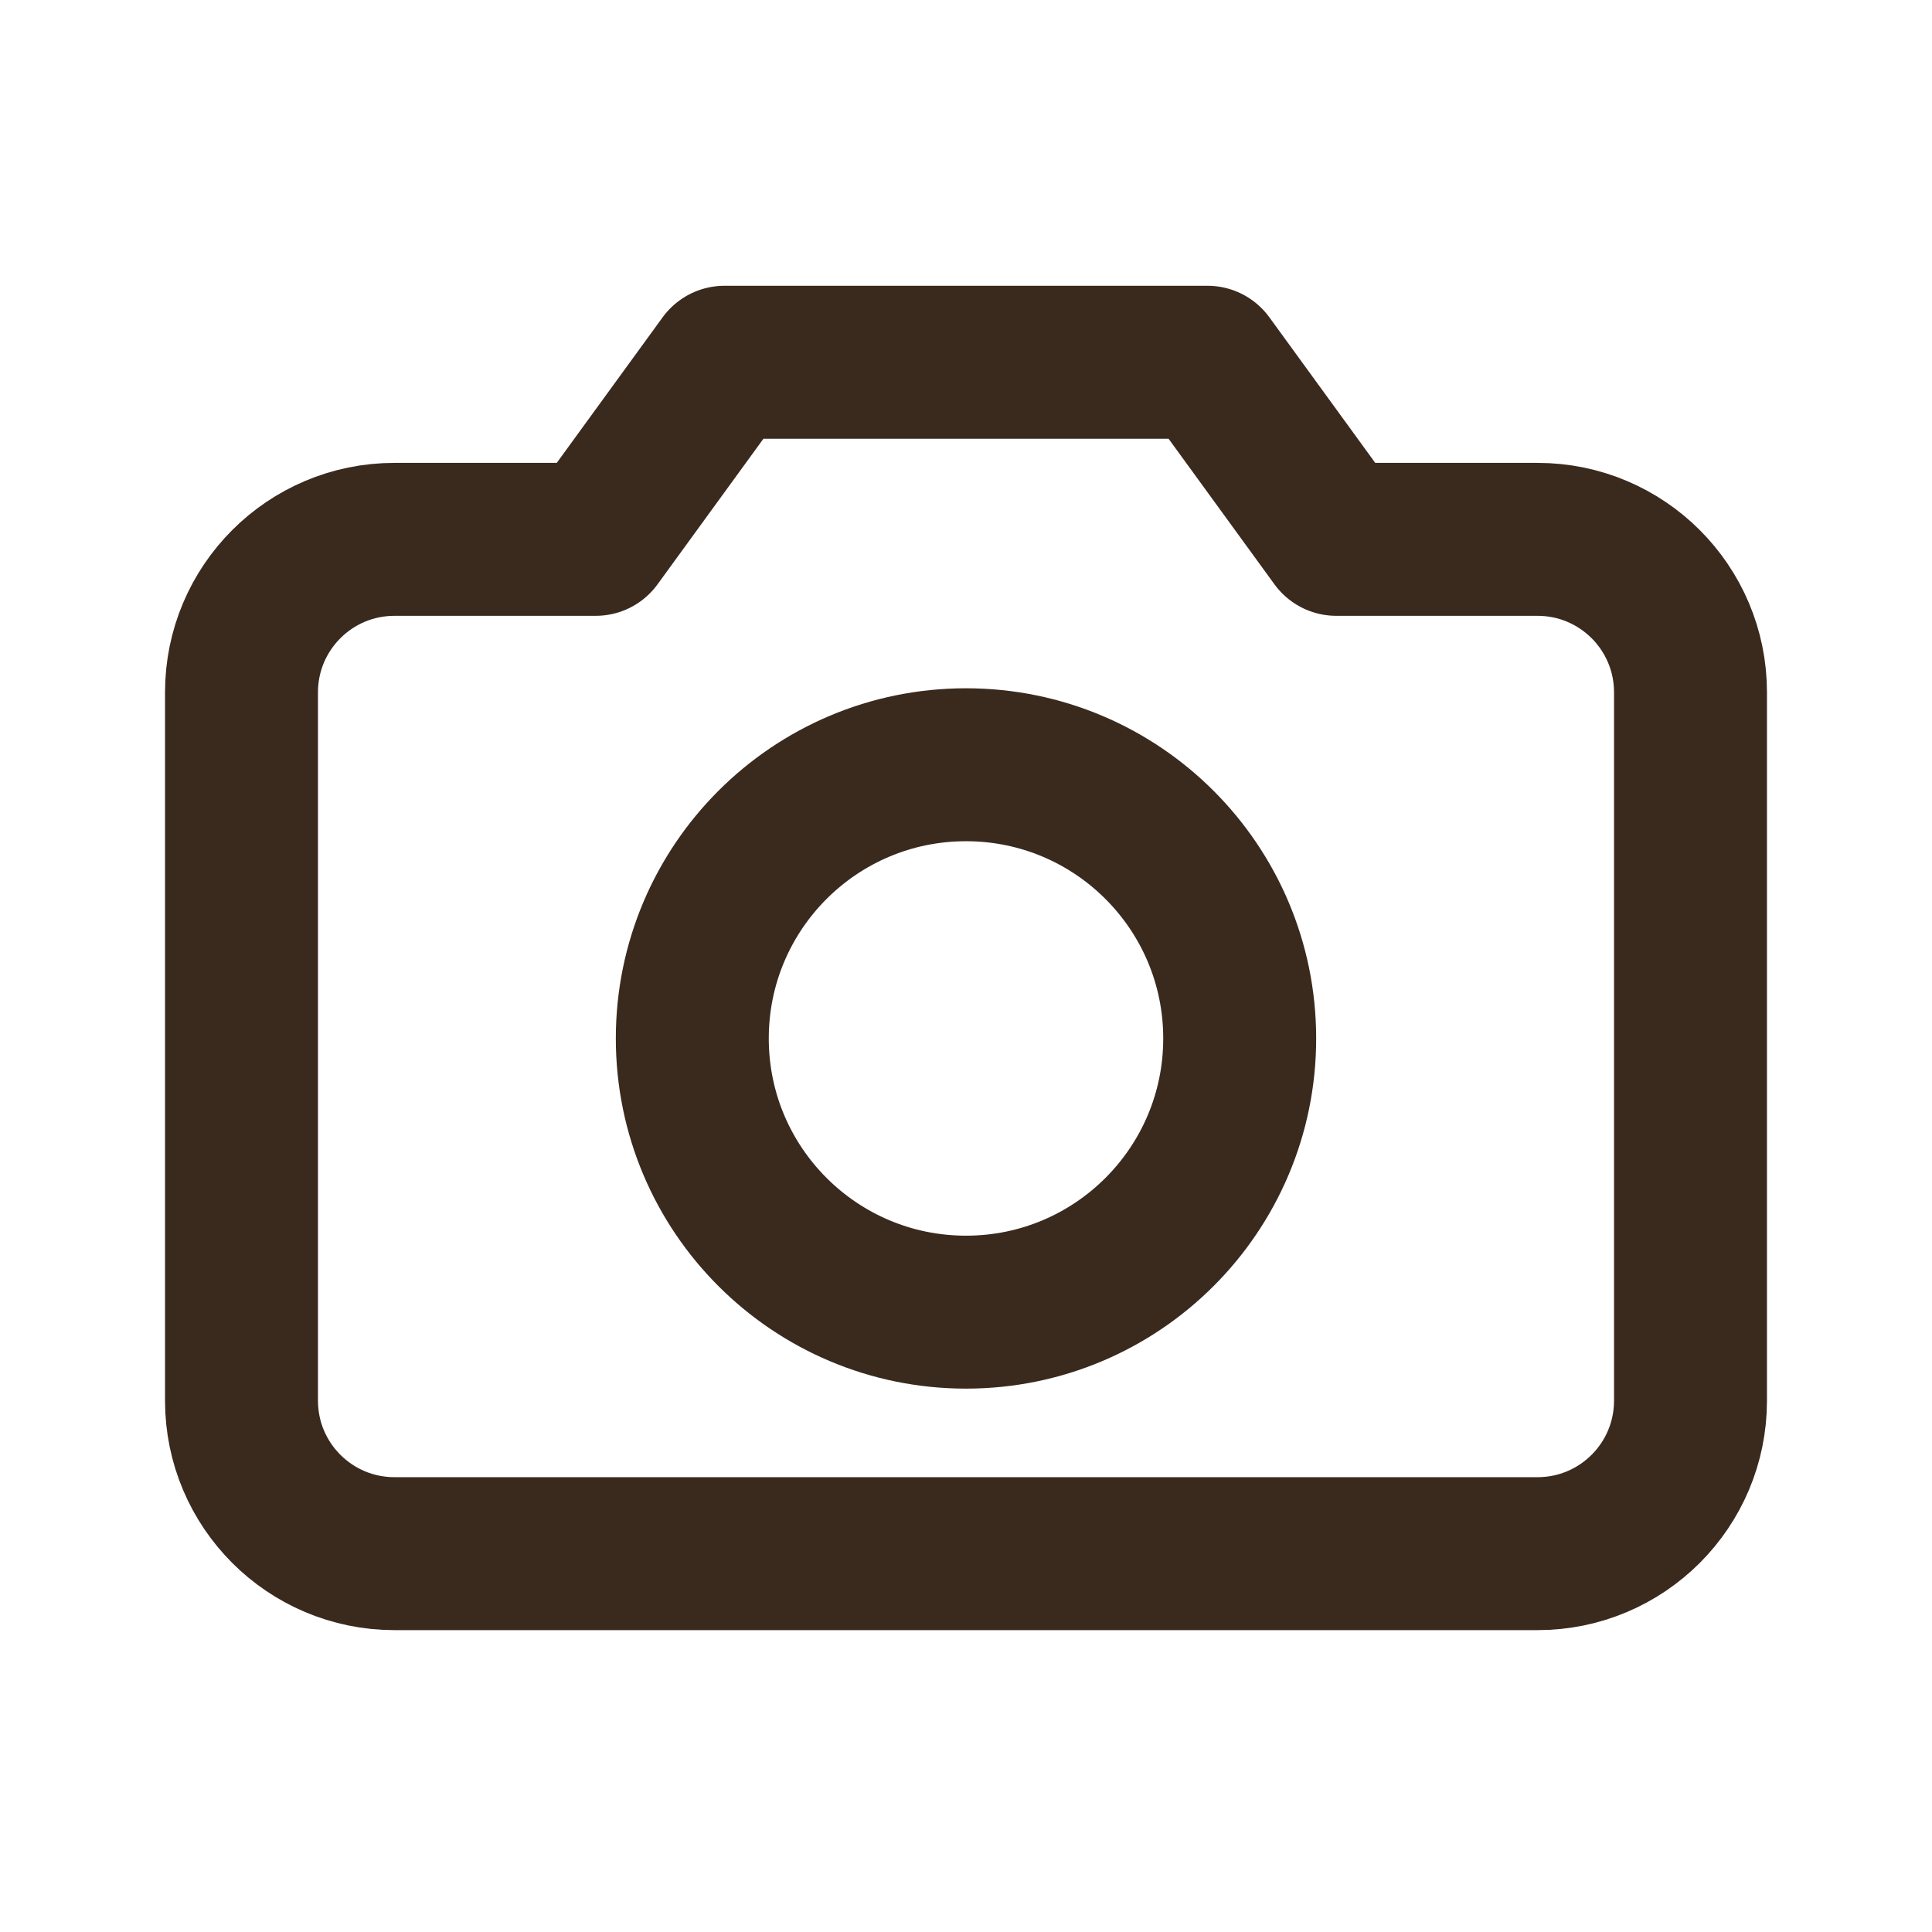
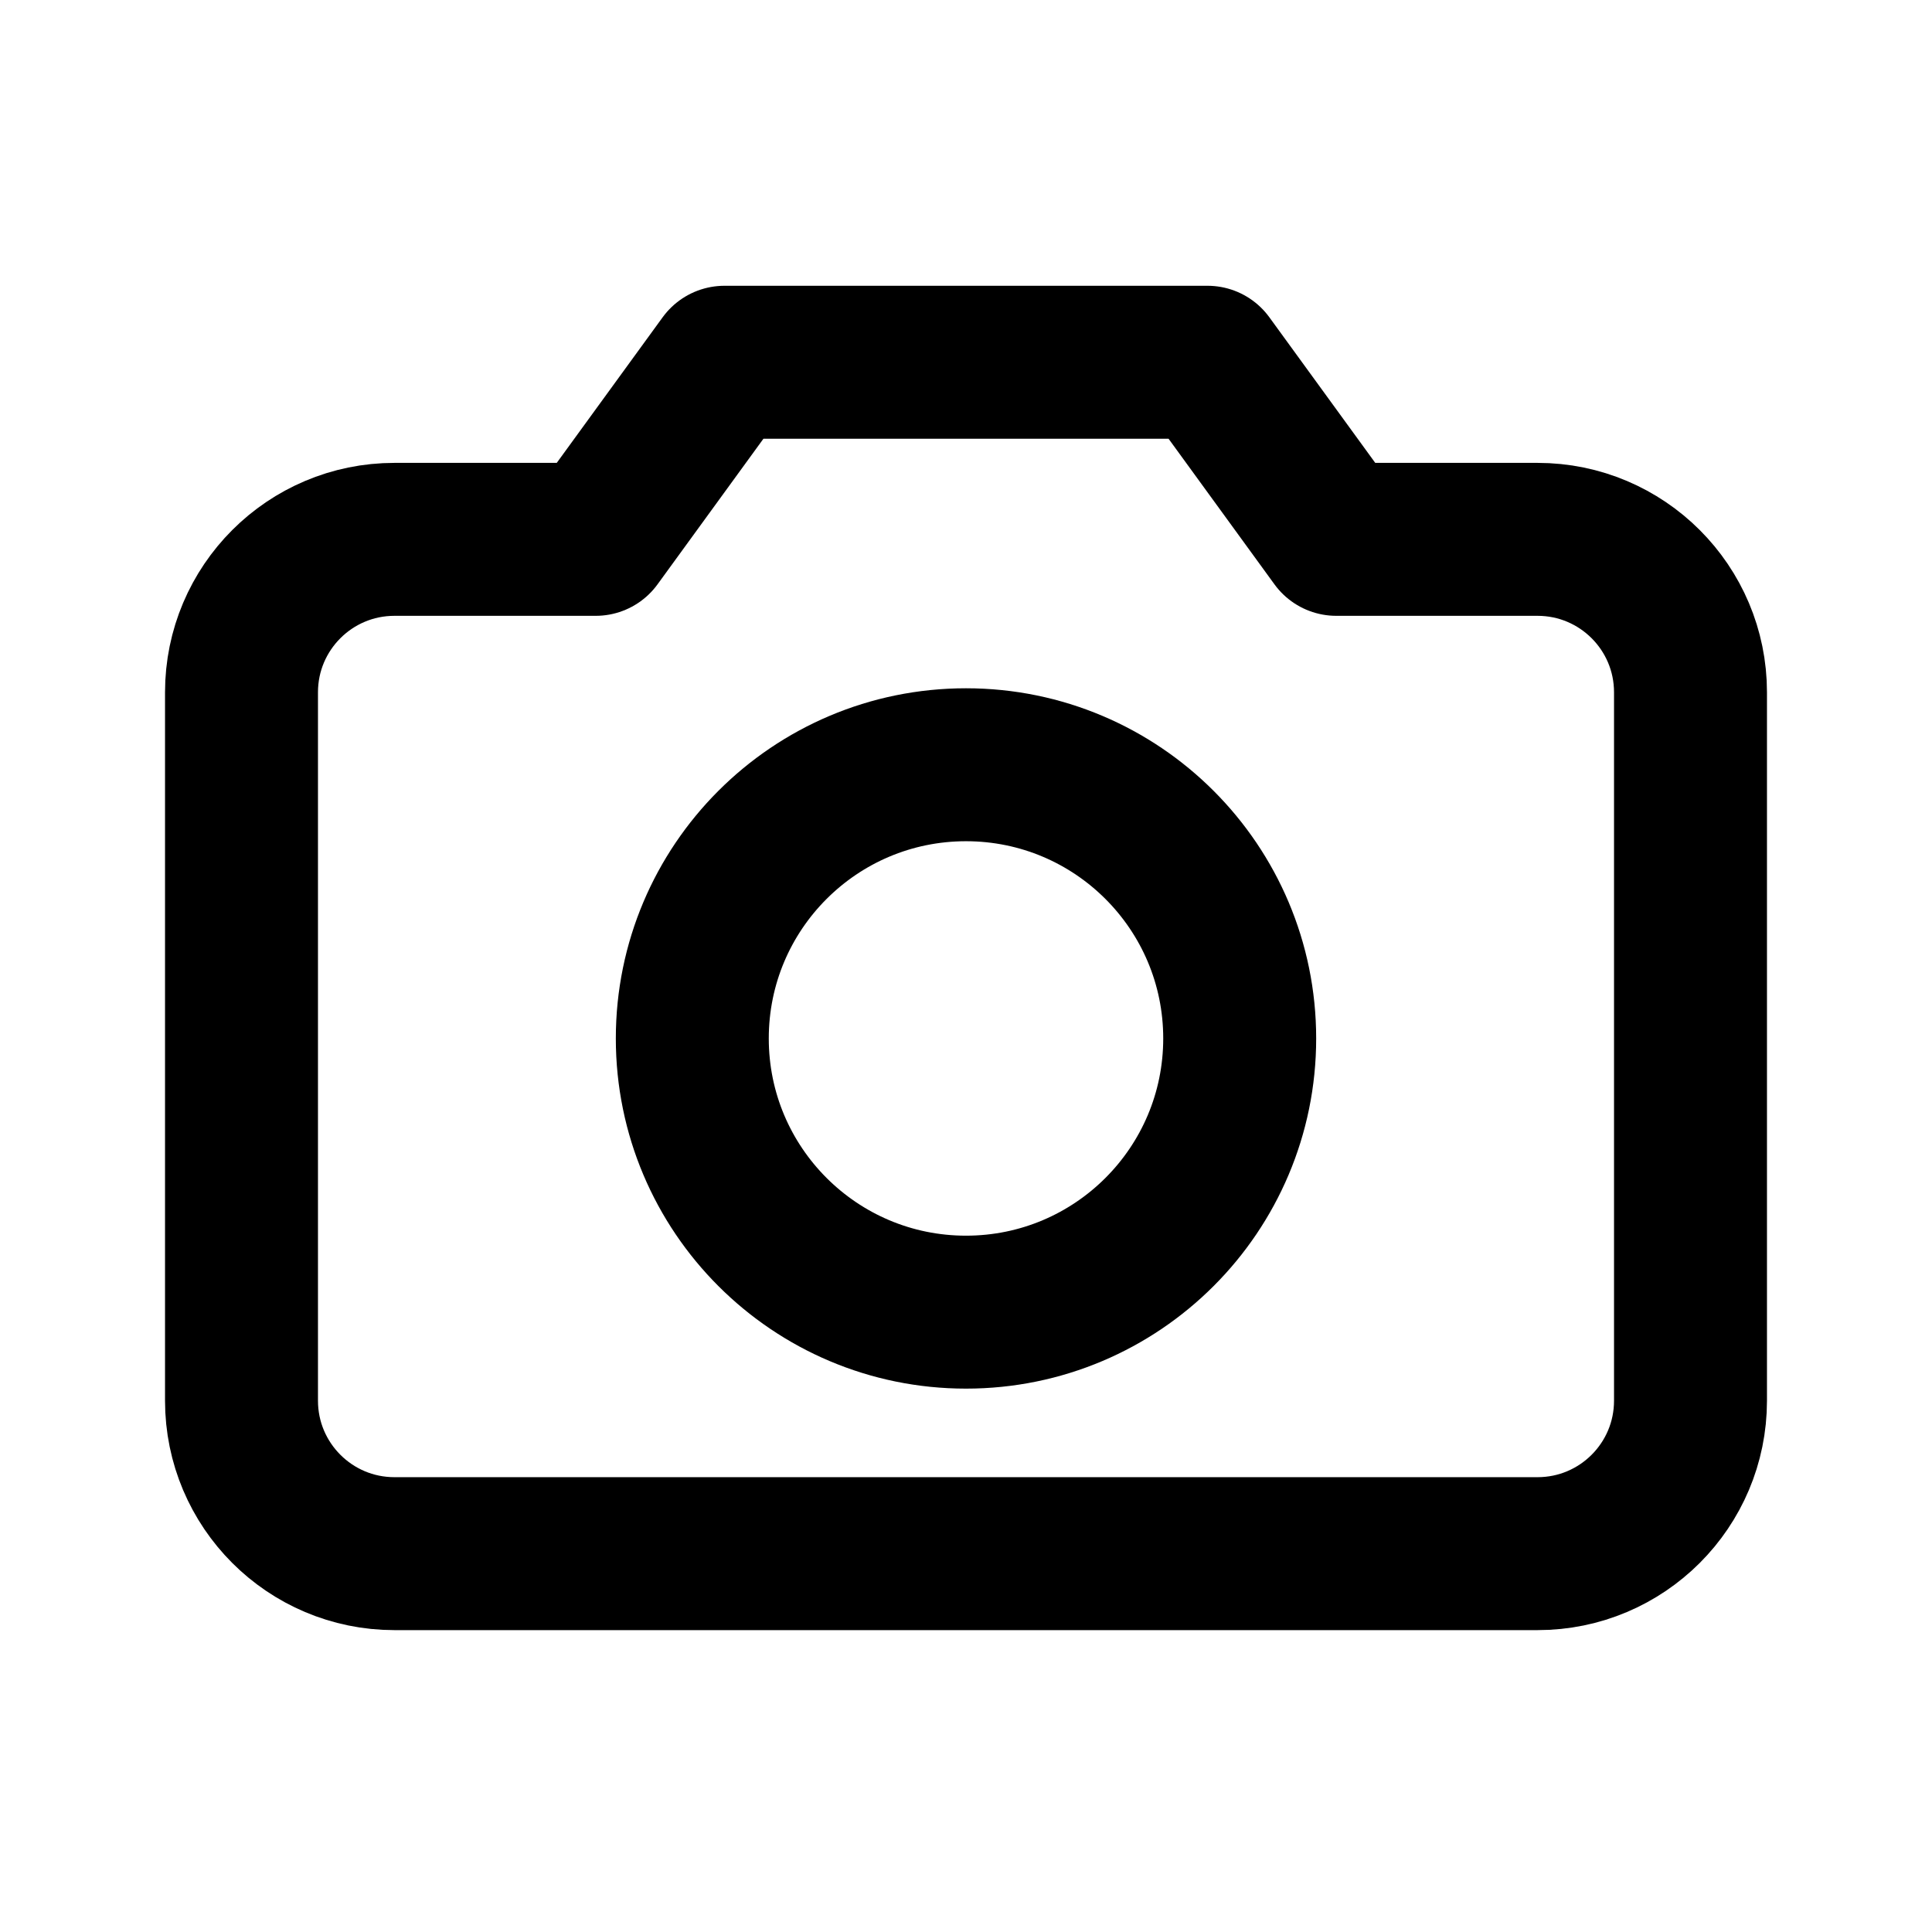
- <svg xmlns="http://www.w3.org/2000/svg" width="24" height="24" viewBox="0 0 24 24" fill="none" stroke="#3A2A1E" stroke-width="1.9" stroke-linecap="round" stroke-linejoin="round">
+ <svg xmlns="http://www.w3.org/2000/svg" width="24" height="24" viewBox="0 0 24 24" fill="none" stroke="currentColor" stroke-width="1.9" stroke-linecap="round" stroke-linejoin="round">
  <path d="M3 8.6a1.9 1.9 0 0 1 1.9-1.9h2.5l1.6-2.2h6l1.6 2.2h2.5A1.9 1.9 0 0 1 21 8.6v8.8a1.9 1.9 0 0 1-1.9 1.9H4.9A1.9 1.9 0 0 1 3 17.4Z" />
  <circle cx="12" cy="12.9" r="3.4" />
</svg>
